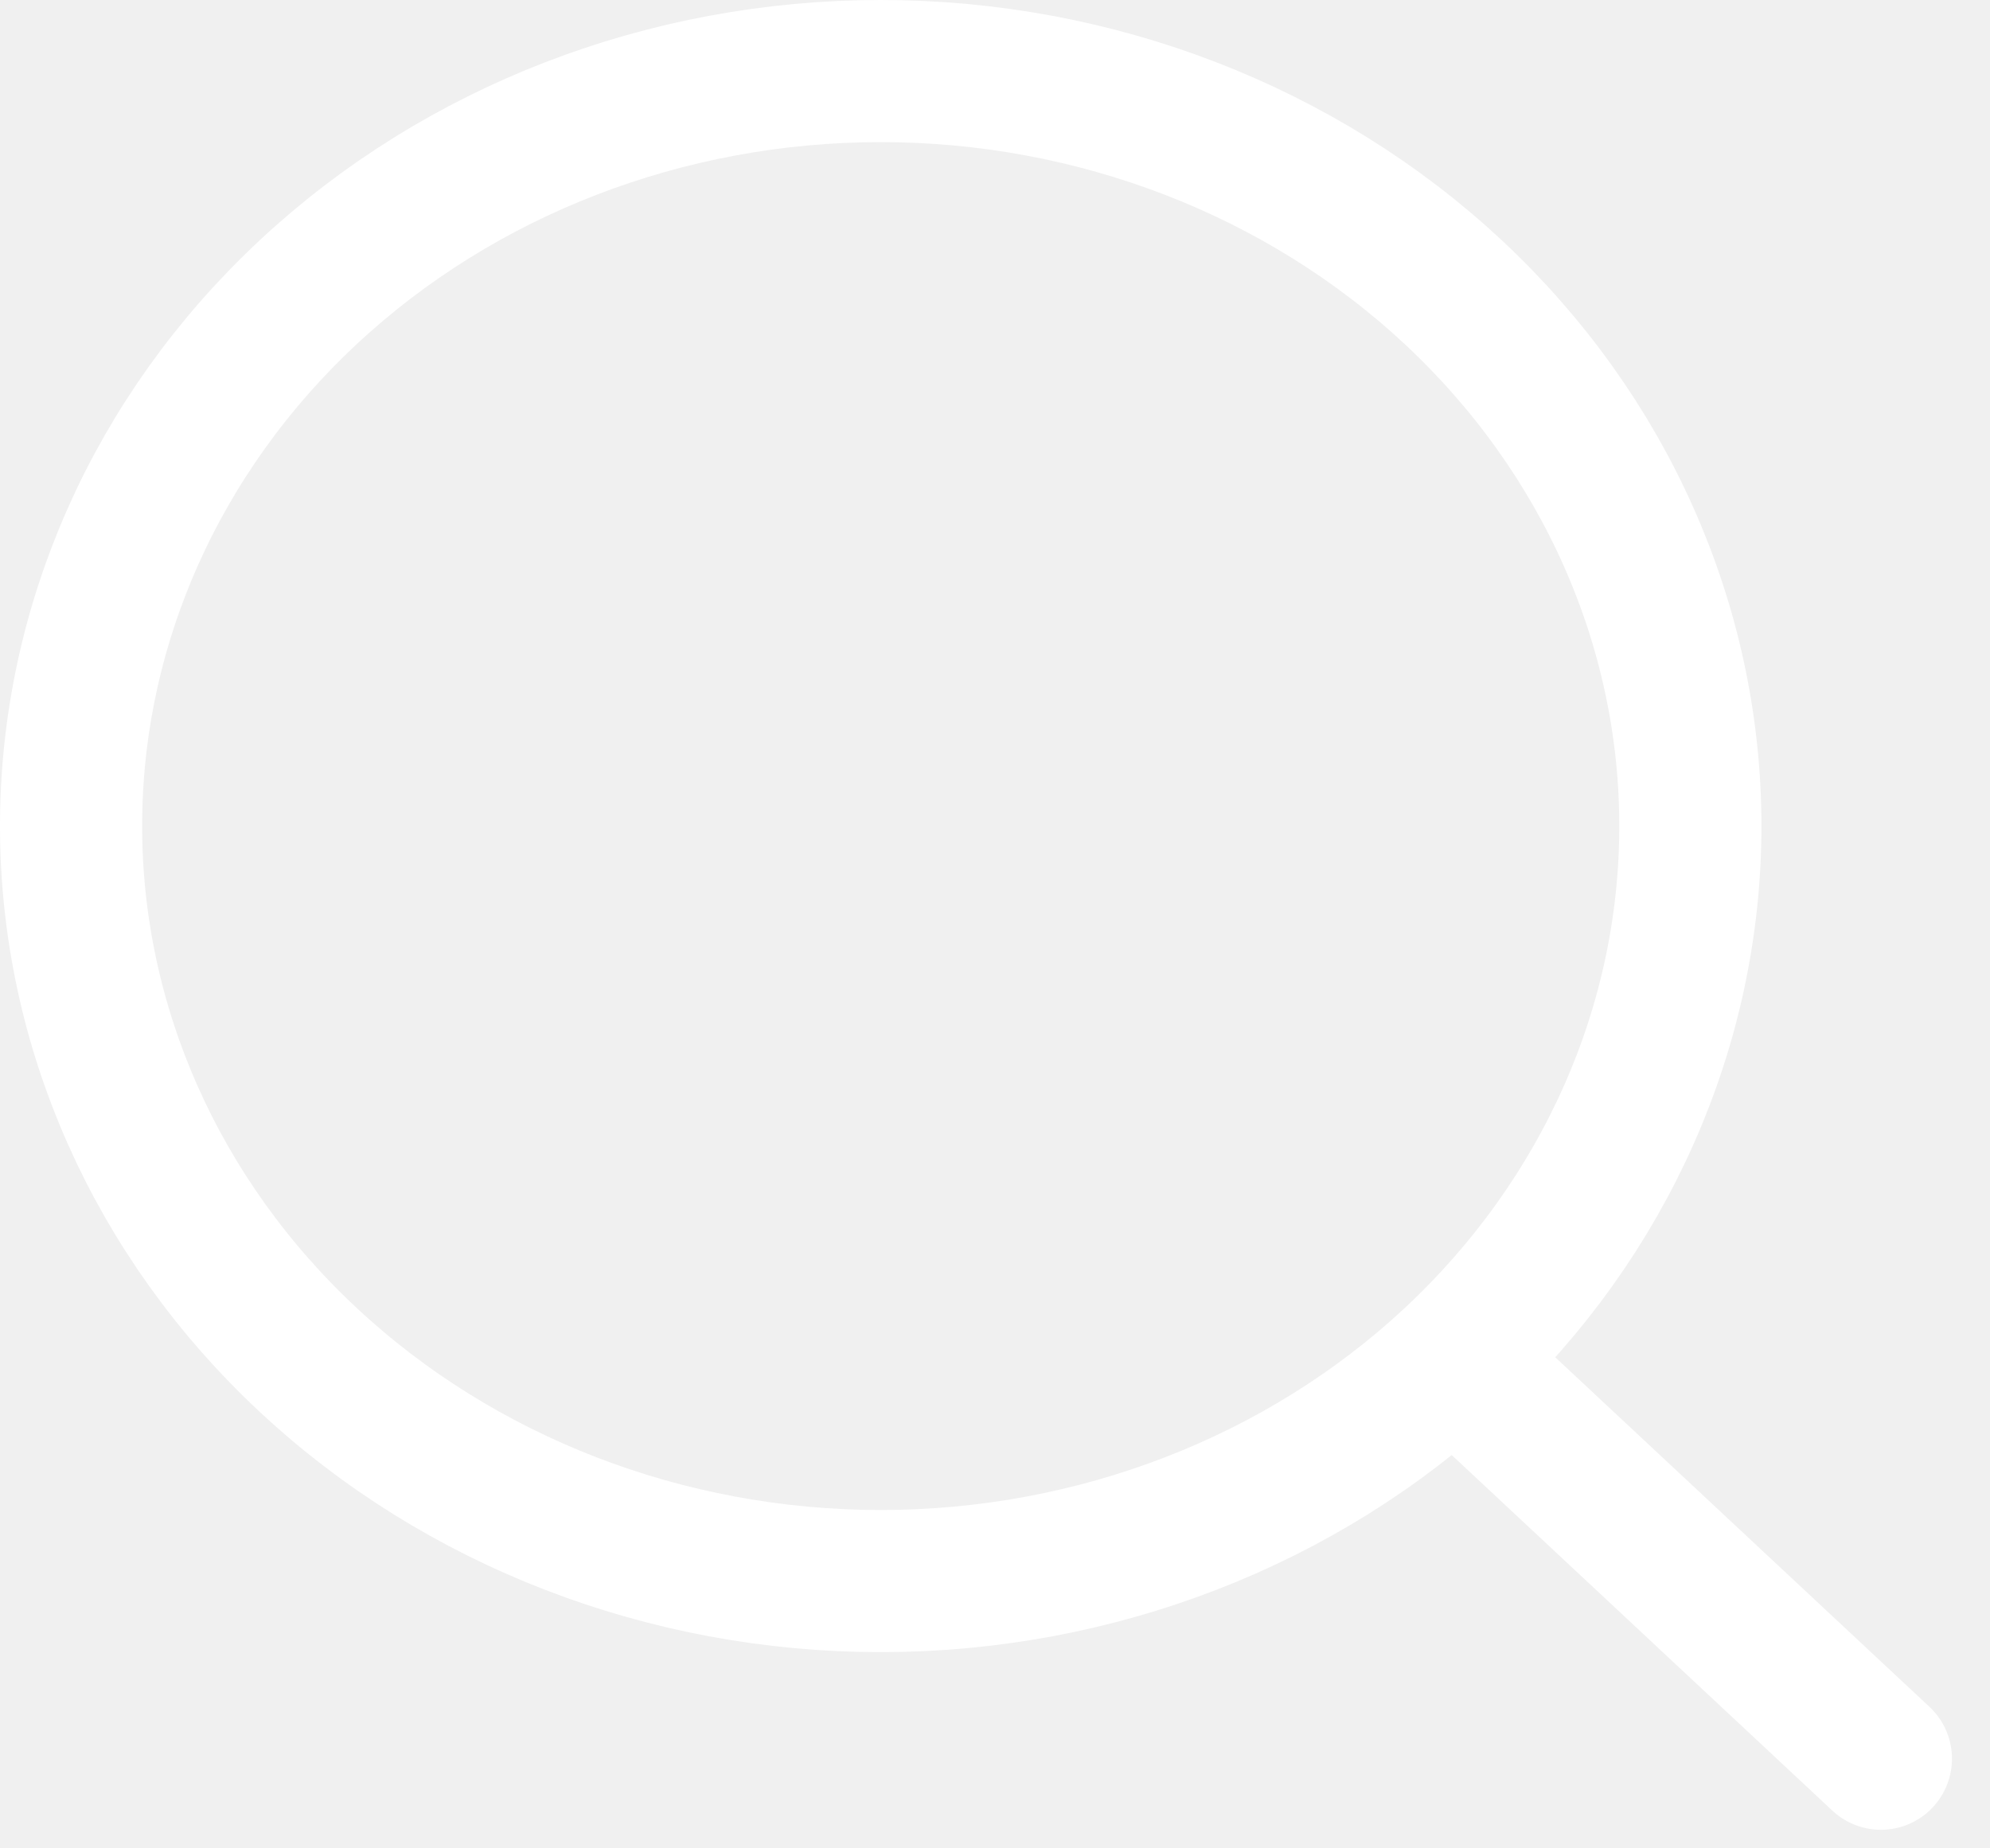
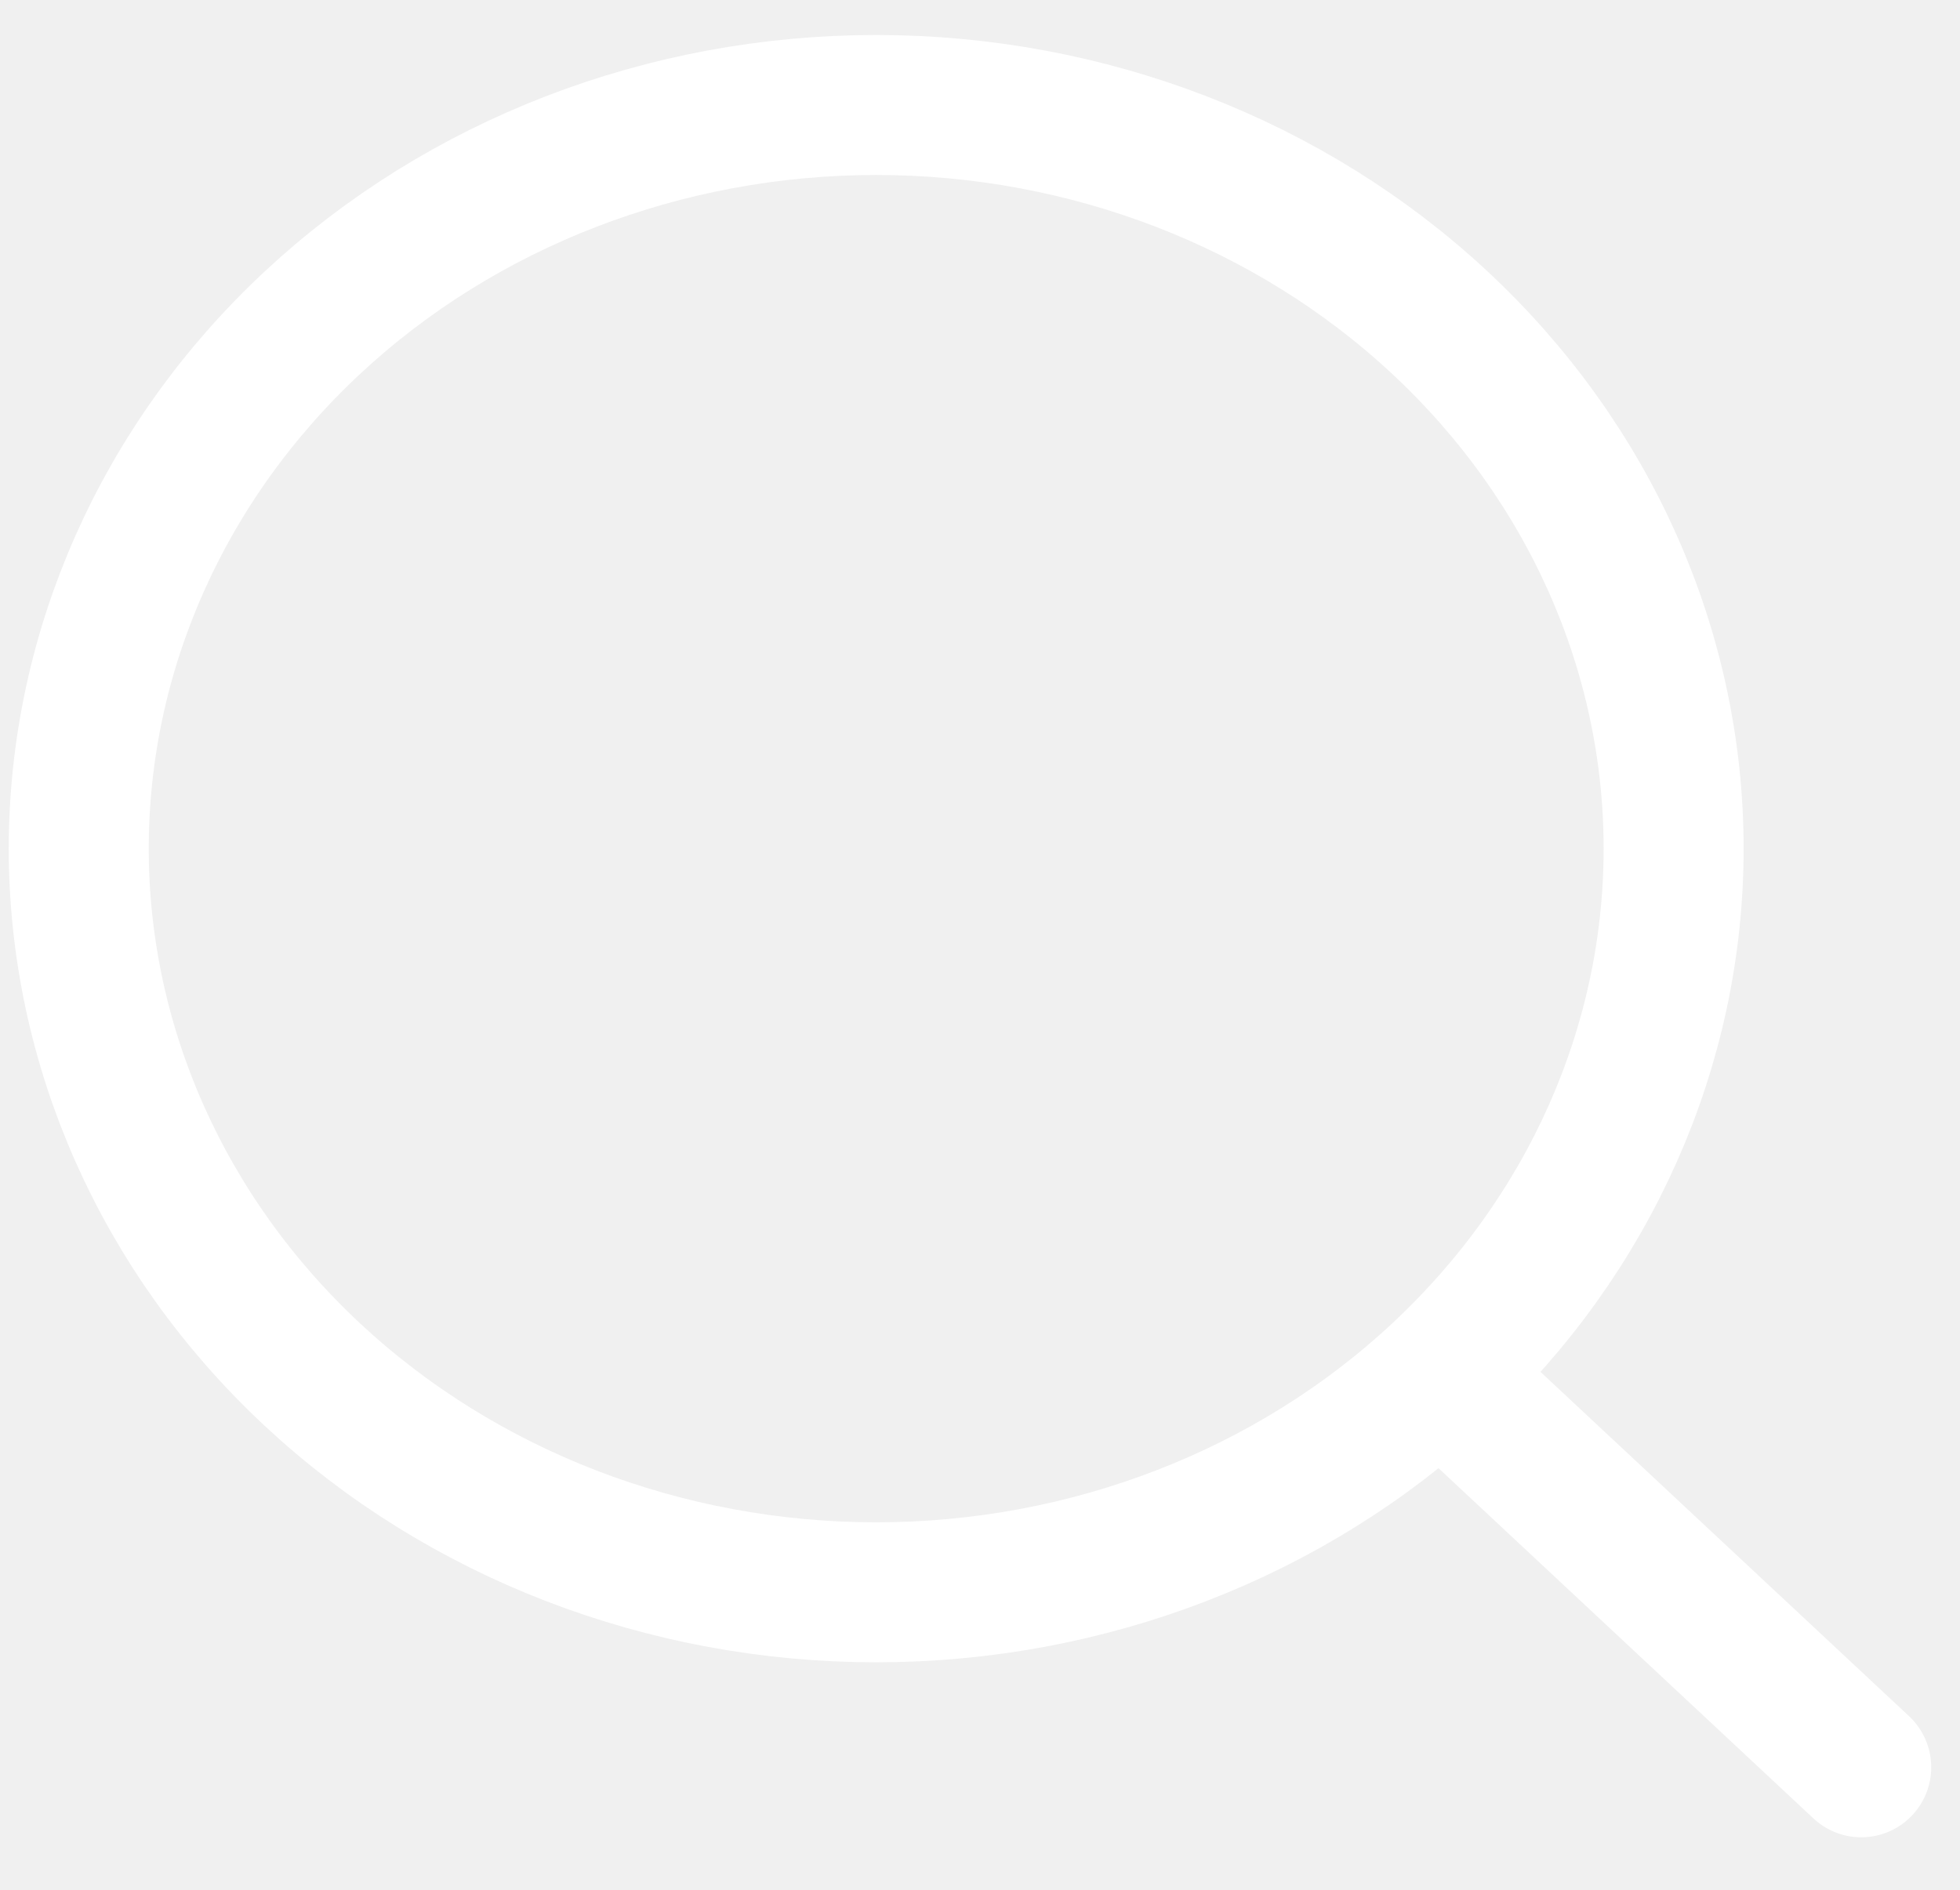
- <svg xmlns="http://www.w3.org/2000/svg" width="28" height="26" viewBox="0 0 28 26" fill="none">
-   <path d="M26.465 24.75L20.453 19.133M23.784 11.625C23.784 14.443 22.584 17.145 20.448 19.138C18.311 21.131 15.414 22.25 12.392 22.25C9.371 22.25 6.473 21.131 4.337 19.138C2.2 17.145 1 14.443 1 11.625C1 8.807 2.2 6.105 4.337 4.112C6.473 2.119 9.371 1 12.392 1C15.414 1 18.311 2.119 20.448 4.112C22.584 6.105 23.784 8.807 23.784 11.625V11.625Z" stroke="white" stroke-width="2" stroke-linecap="round" />
+ <svg xmlns="http://www.w3.org/2000/svg" width="28" height="27" viewBox="0 0 28 27" fill="none">
+   <path d="M26.589 25.25L20.577 19.633M23.909 12.125C23.909 14.943 22.709 17.645 20.572 19.638C18.436 21.631 15.538 22.75 12.517 22.75C9.495 22.75 6.598 21.631 4.461 19.638C2.325 17.645 1.125 14.943 1.125 12.125C1.125 9.307 2.325 6.605 4.461 4.612C6.598 2.619 9.495 1.5 12.517 1.5C15.538 1.5 18.436 2.619 20.572 4.612C22.709 6.605 23.909 9.307 23.909 12.125V12.125Z" stroke="white" stroke-width="2" stroke-linecap="round" />
</svg>
